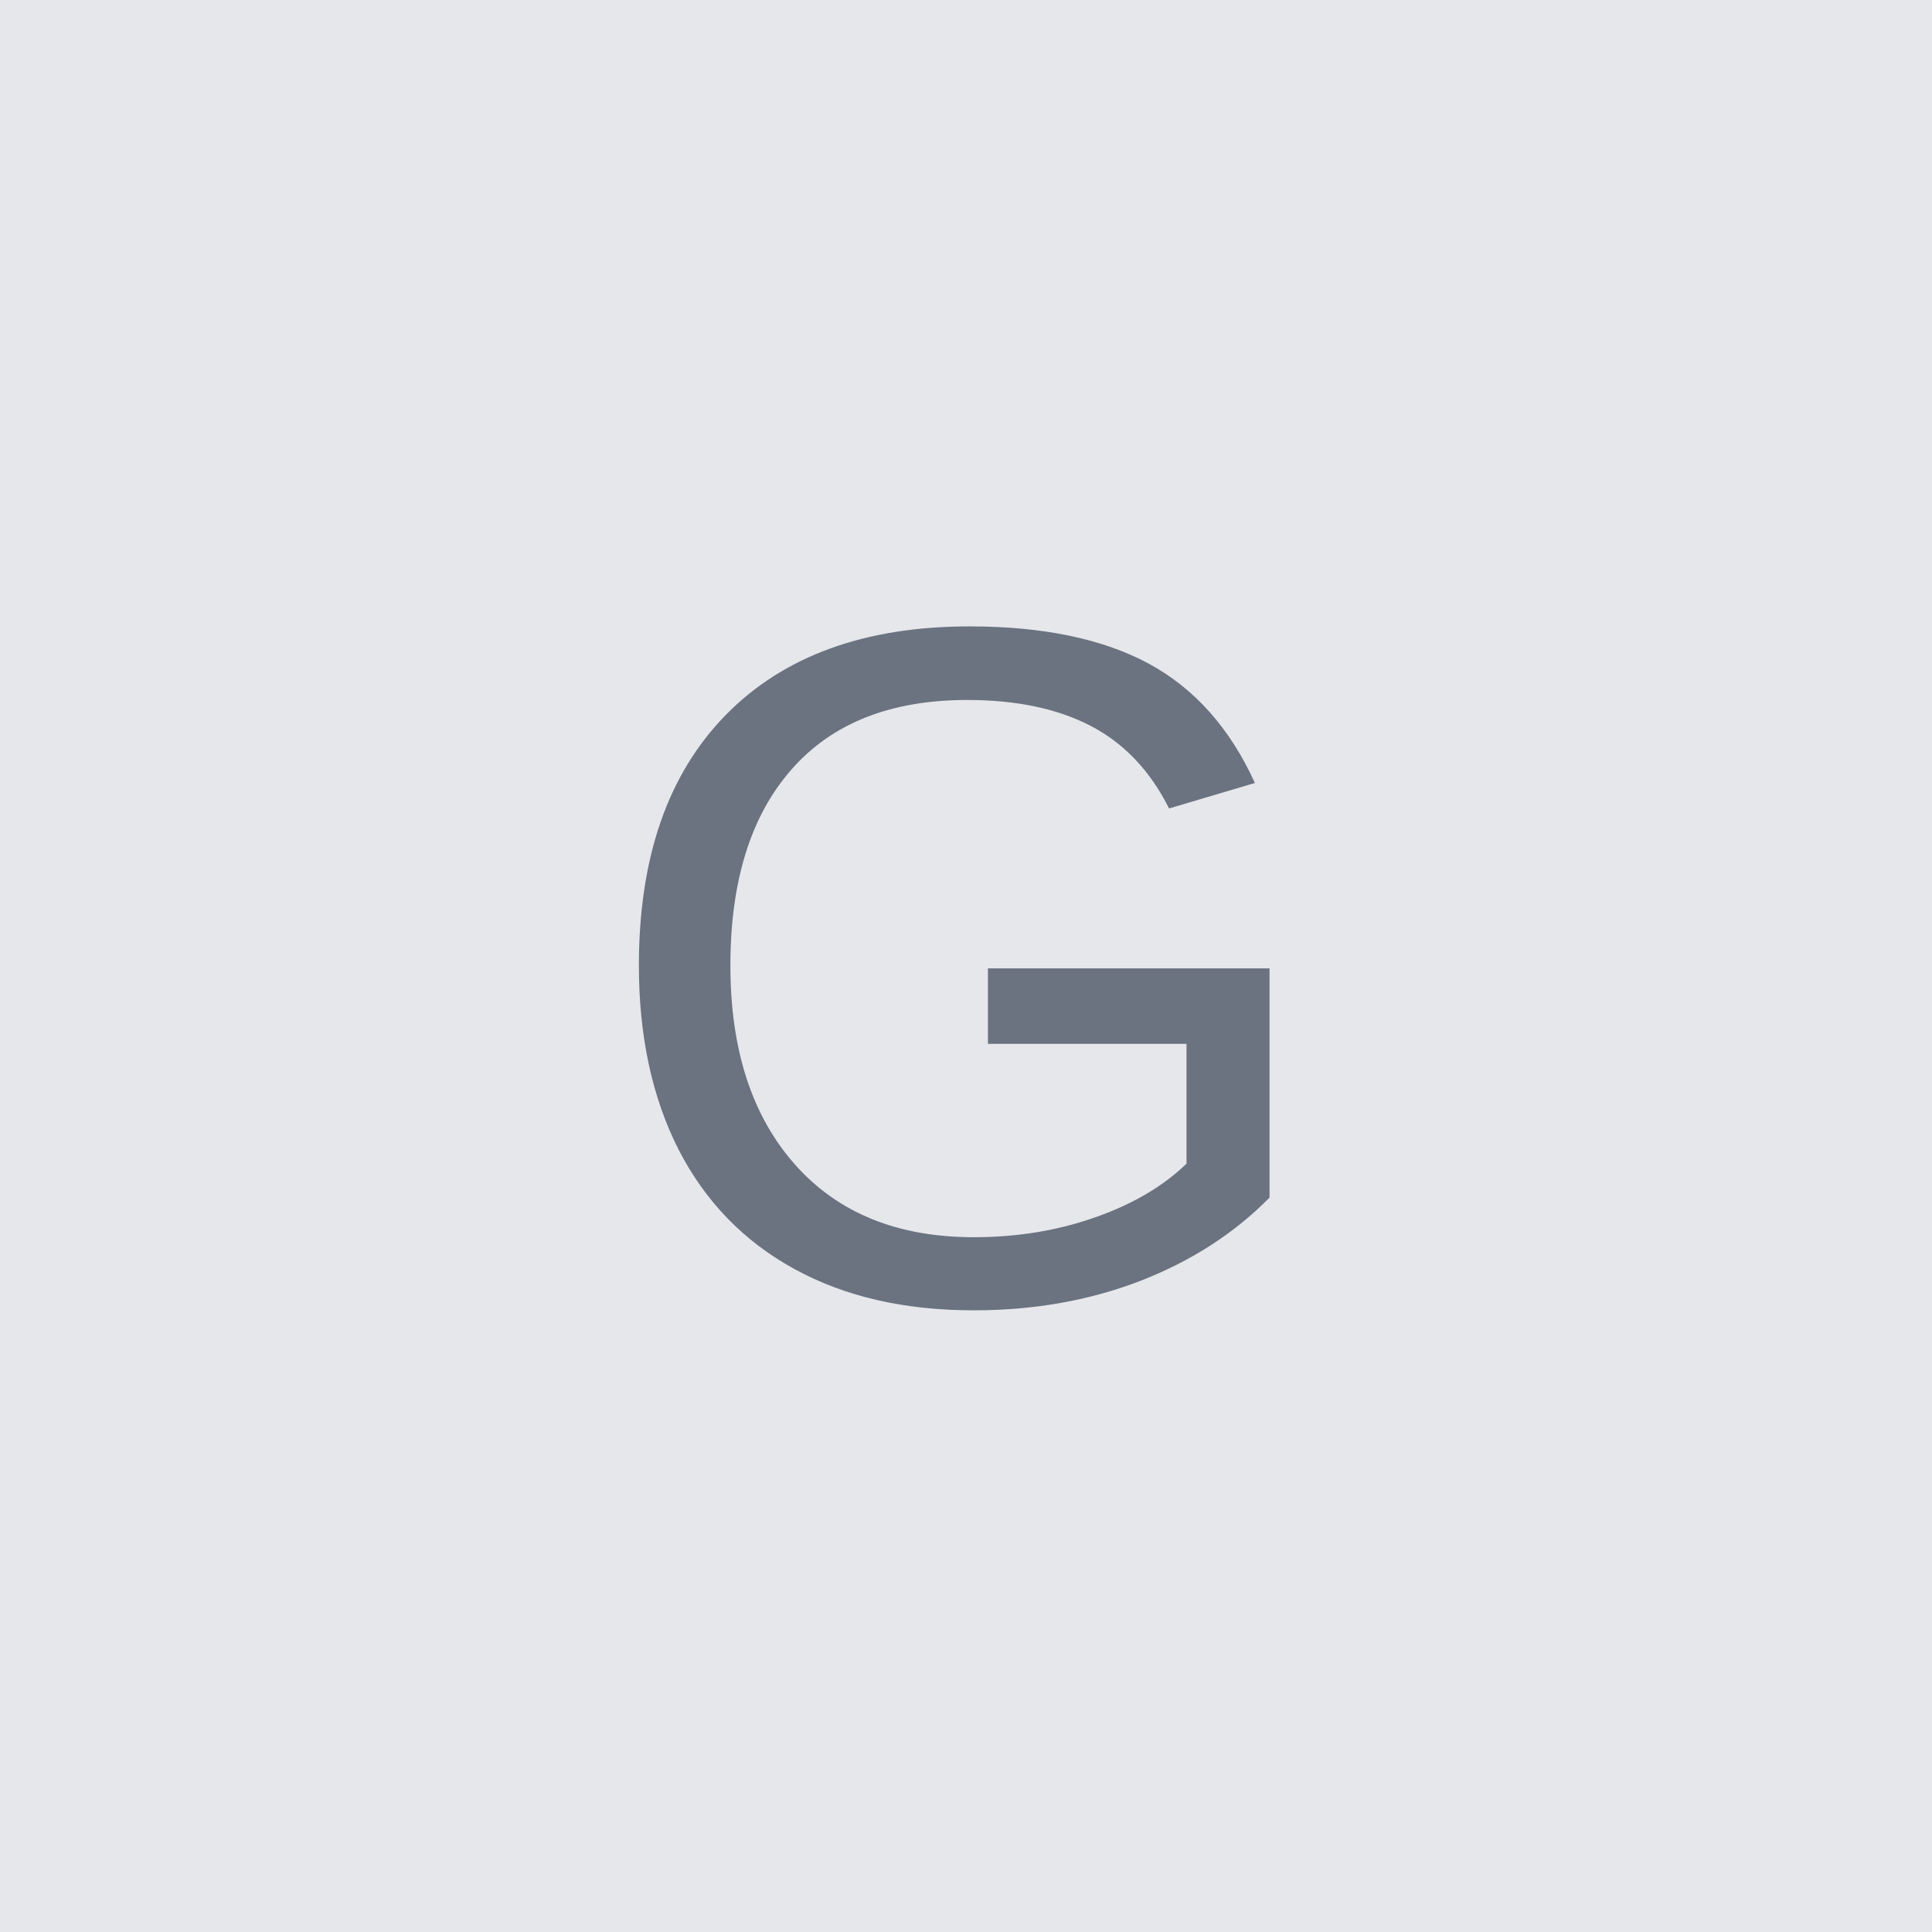
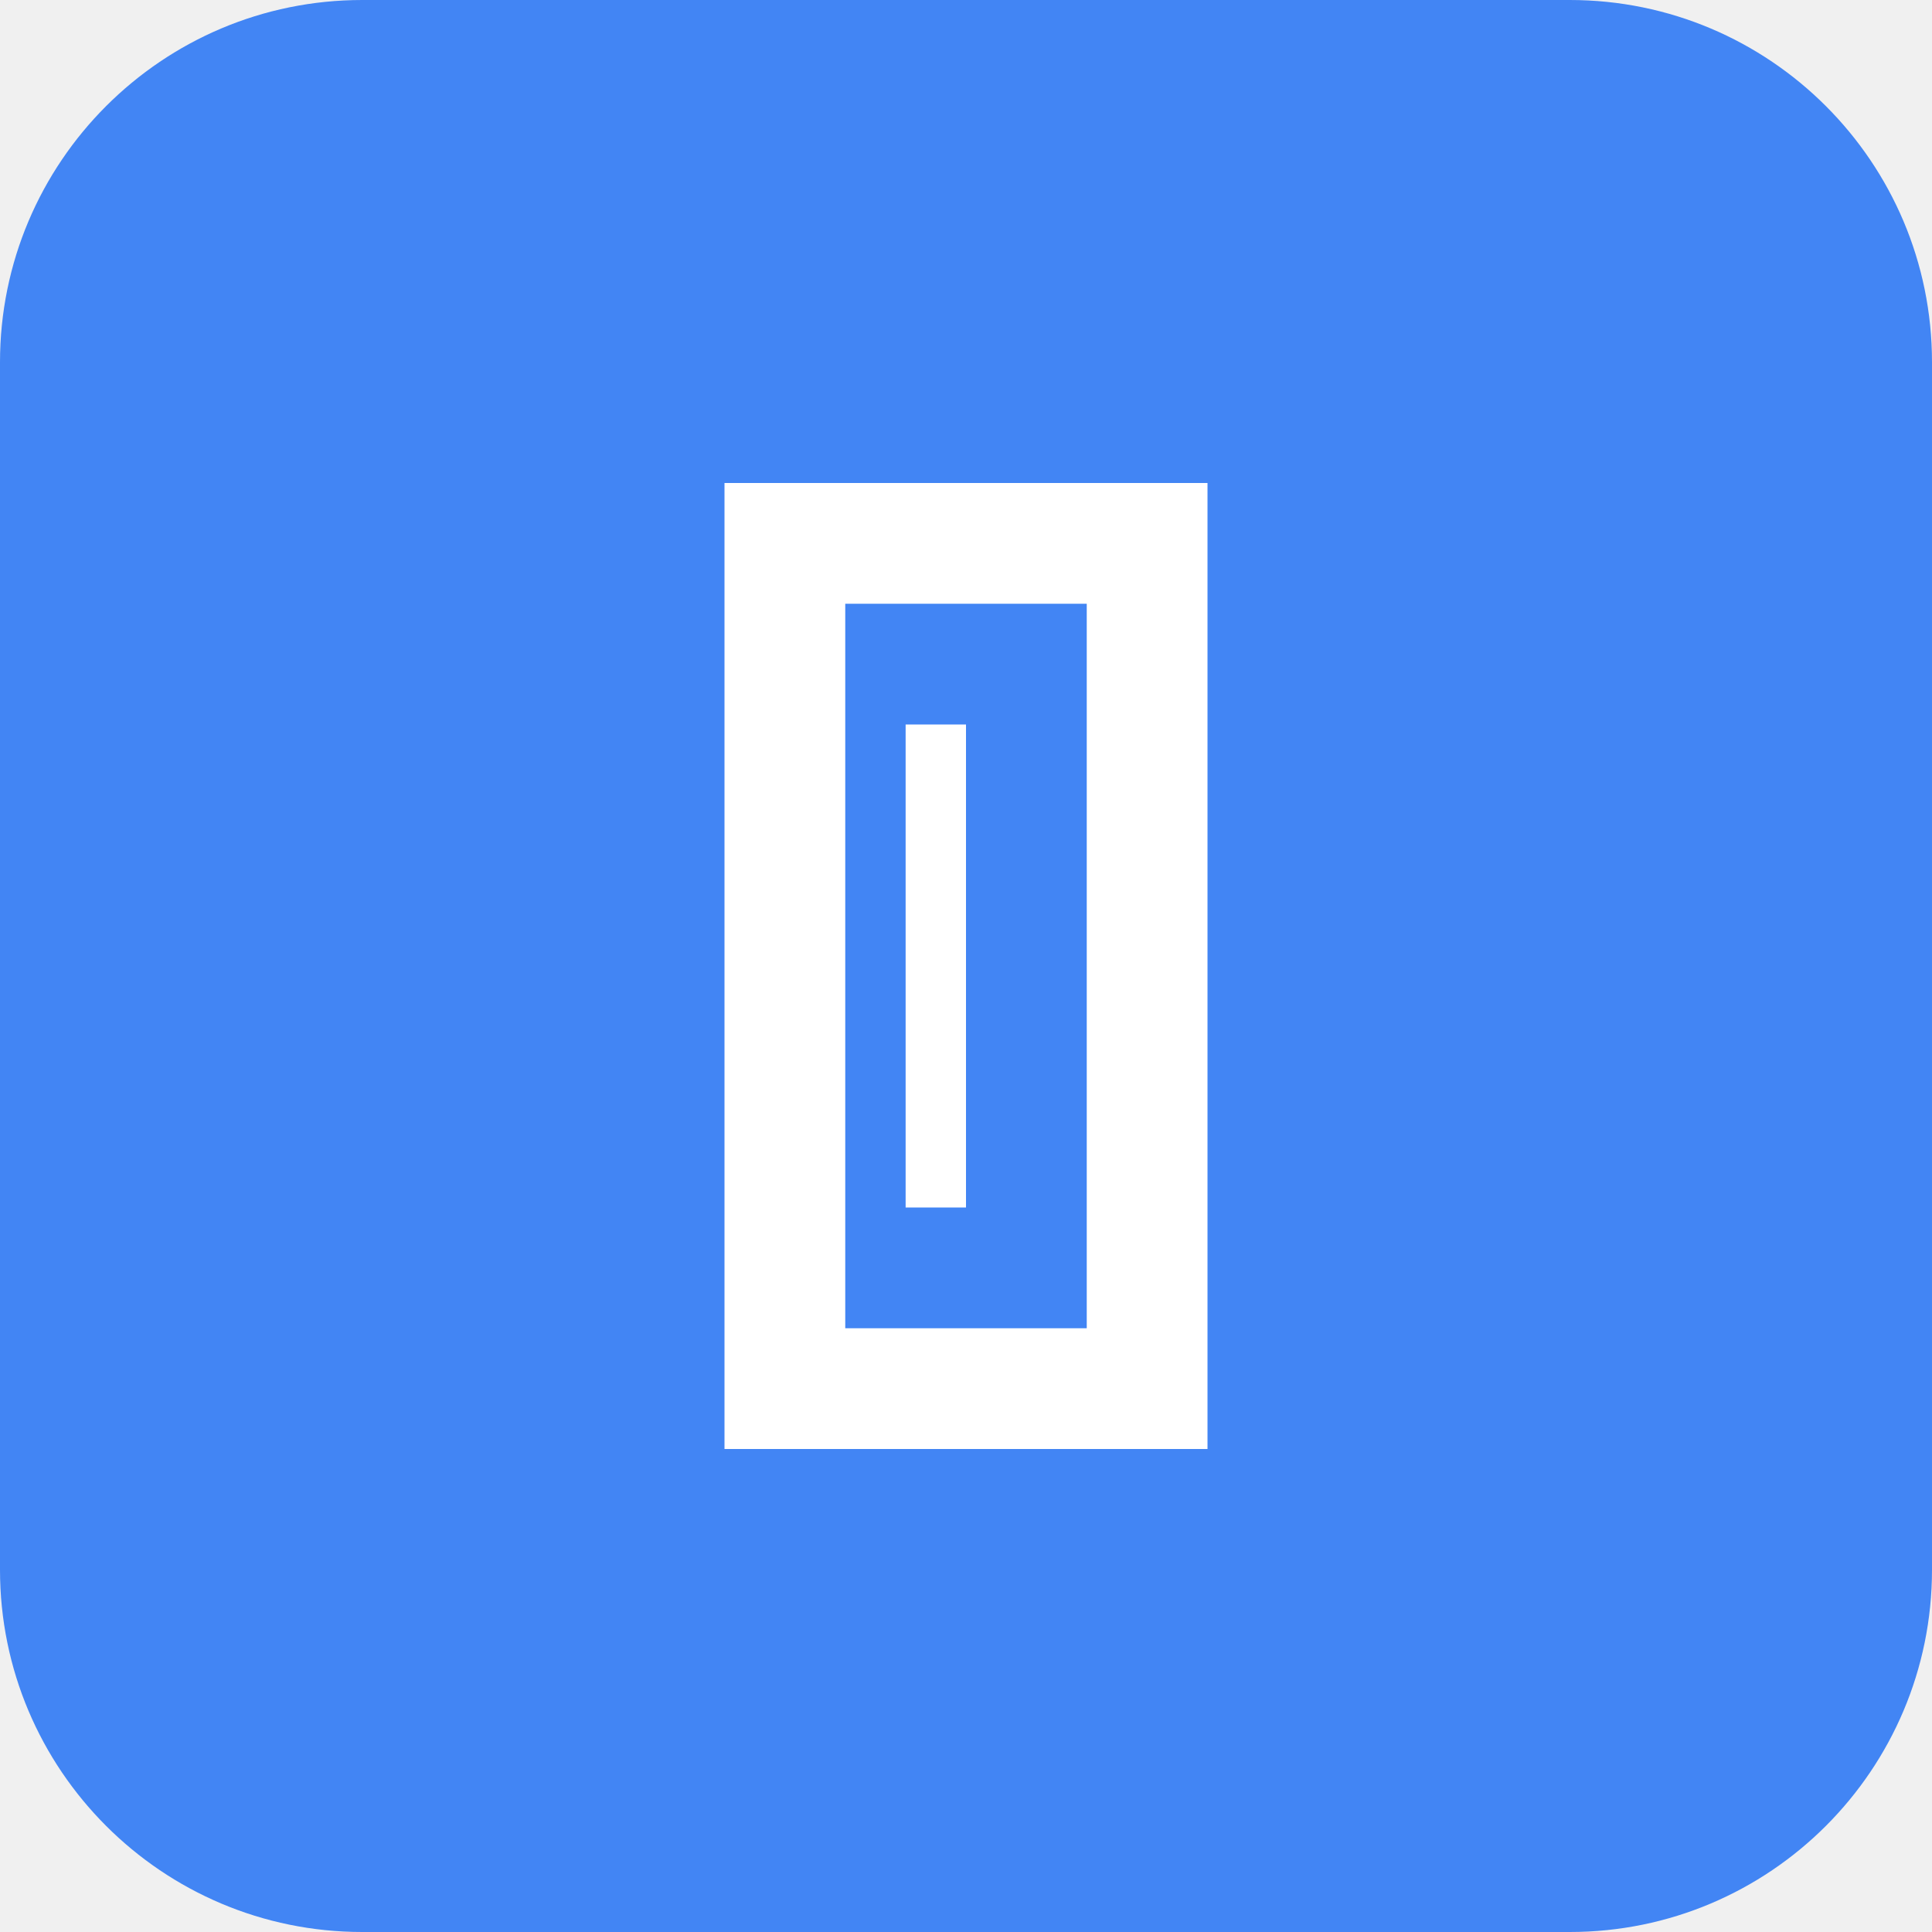
- <svg xmlns="http://www.w3.org/2000/svg" width="64" height="64">
-   <rect width="64" height="64" fill="#e5e7eb" />
-   <text x="50%" y="50%" dominant-baseline="central" text-anchor="middle" fill="#6b7280" font-size="32" font-family="Arial, sans-serif">G</text>
+ <svg xmlns="http://www.w3.org/2000/svg" width="64px" height="64px" viewBox="0 0 64 64" version="1.1">
+   <g stroke="none" stroke-width="1" fill="none" fill-rule="evenodd">
+     <rect fill="#4285F4" x="0" y="0" width="64" height="64" rx="12" />
+     <path d="M40,16 L40,48 L24,48 L24,16 L40,16 Z M36,20 L28,20 L28,44 L36,44 L36,20 Z M32,24 L32,40 L30,40 L30,24 L32,24 Z" fill="#FFFFFF" />
+   </g>
</svg>
